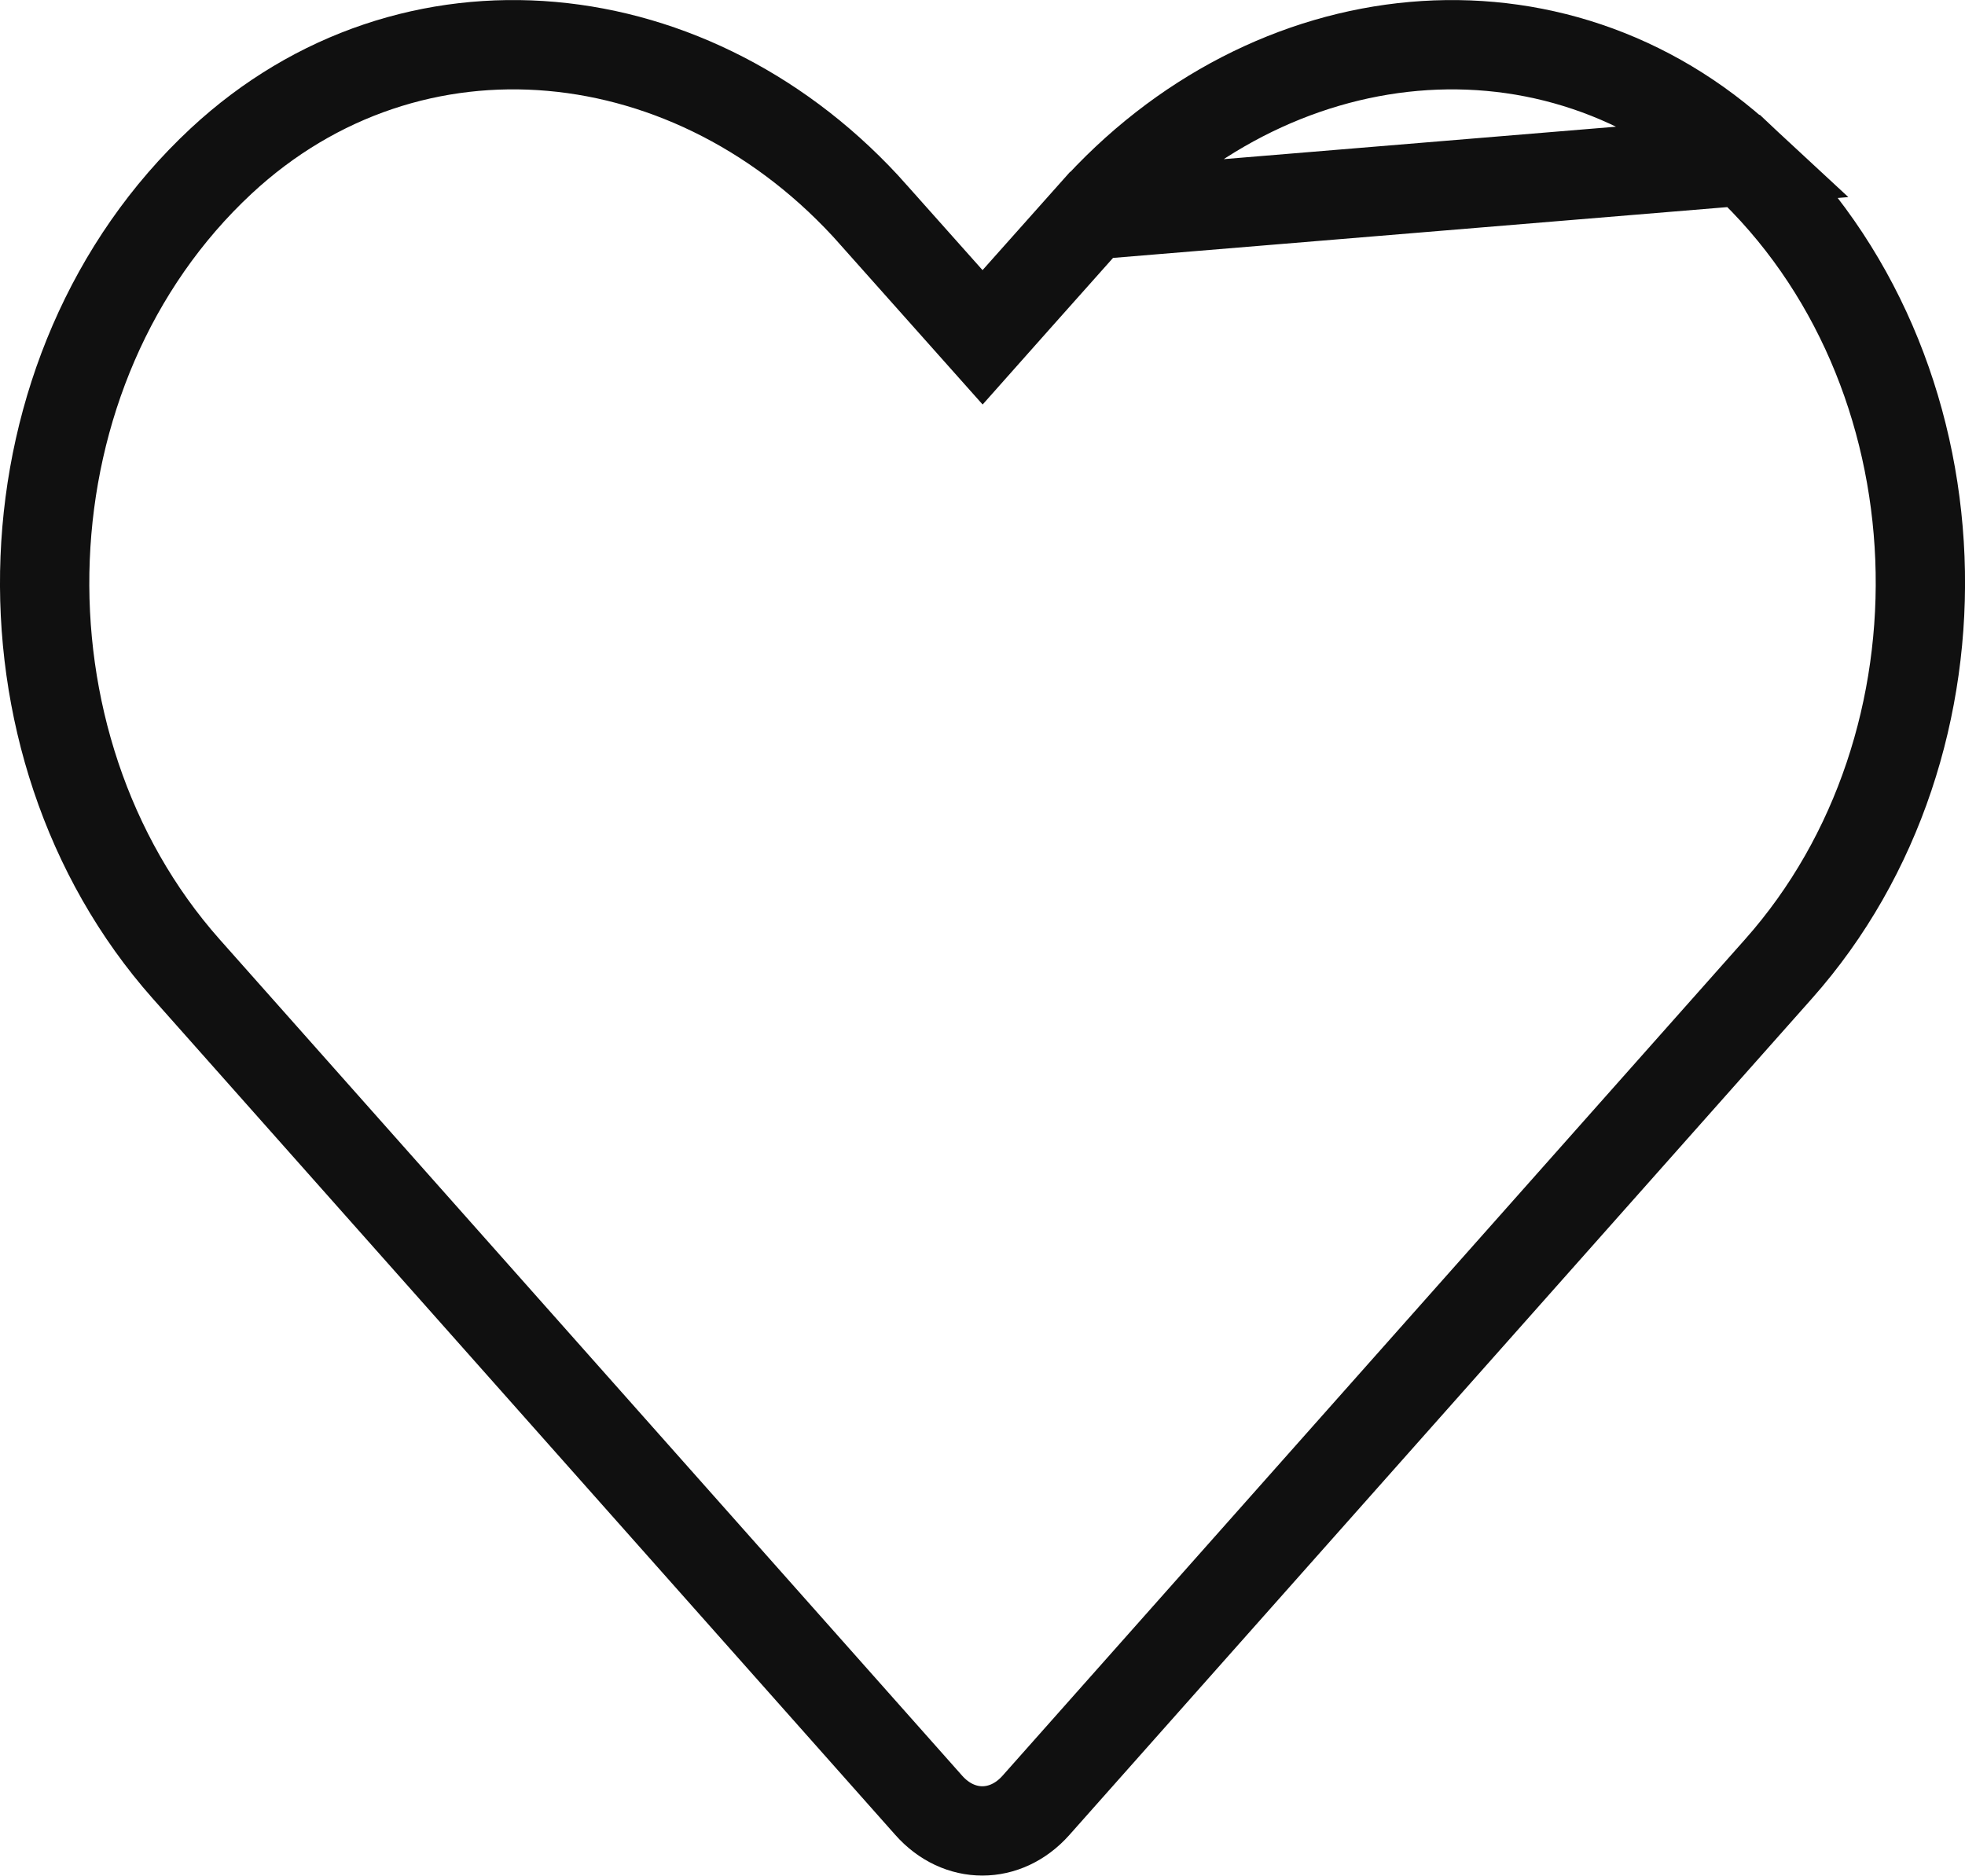
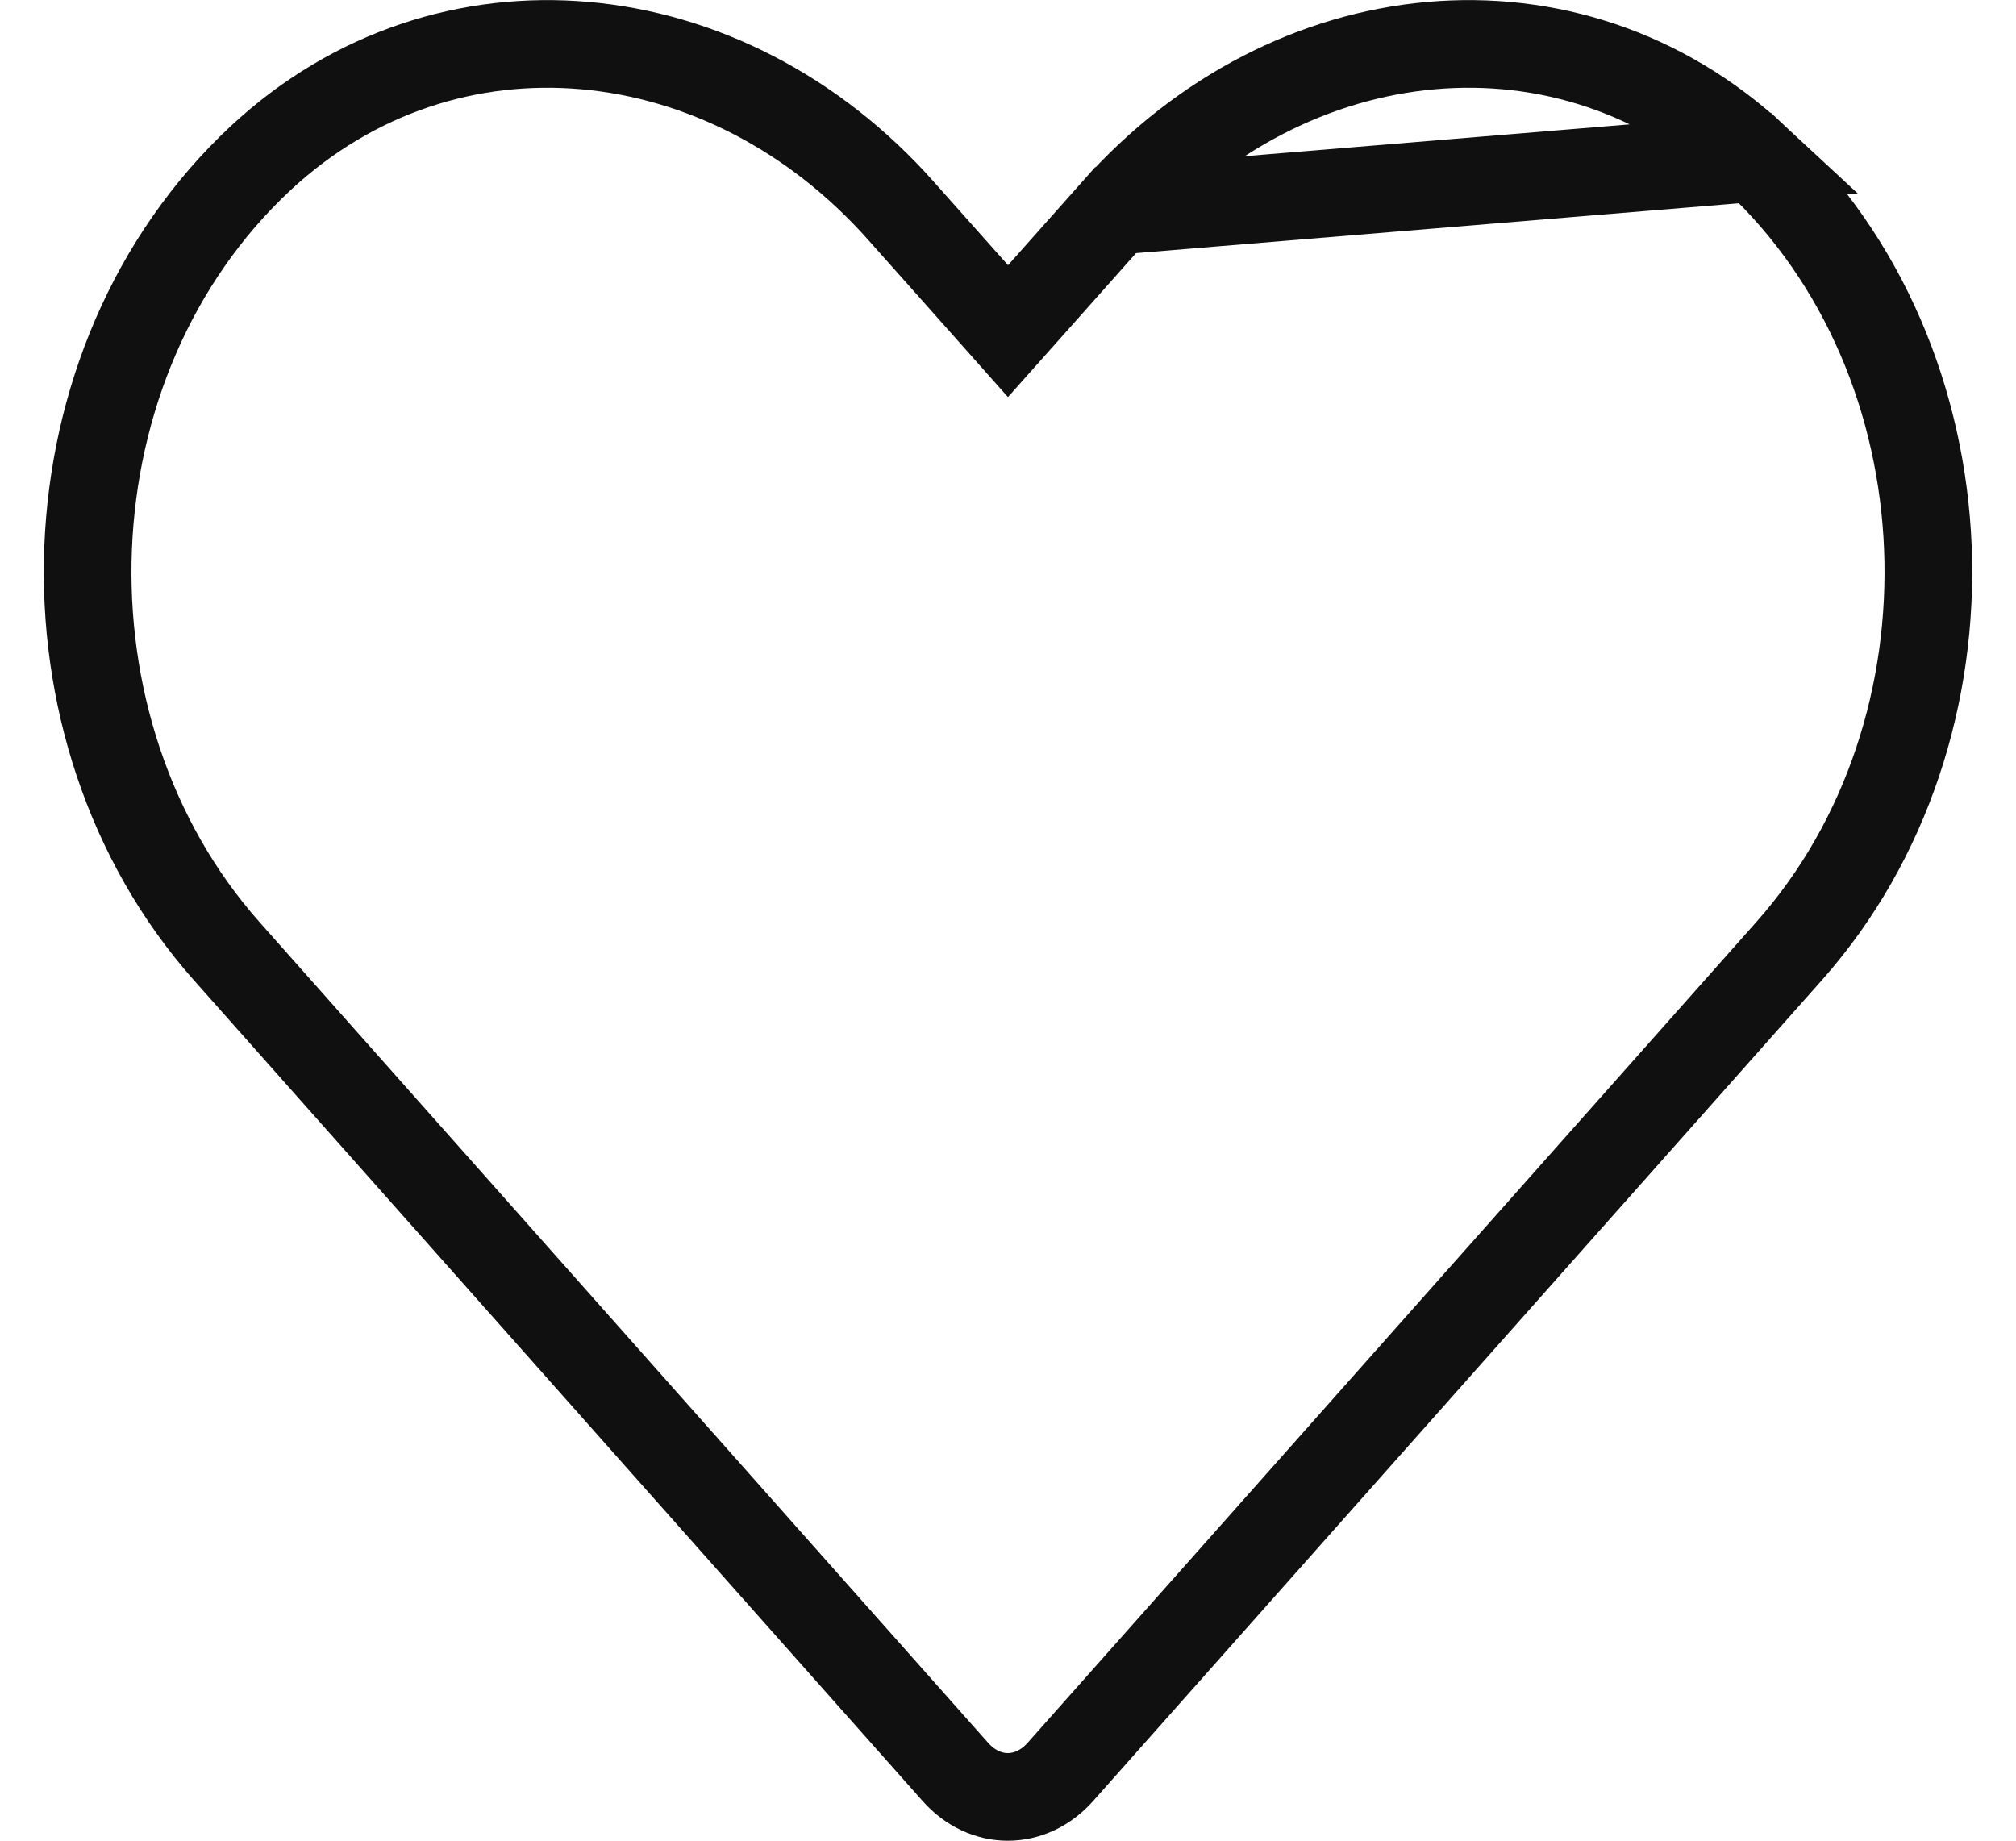
- <svg xmlns="http://www.w3.org/2000/svg" width="22" height="21" viewBox="0 0 22 21" fill="none">
-   <g id="Like">
-     <path id="Vector" d="M12.221 2.406L12.221 2.406L11.374 3.357L11.001 3.777L10.627 3.357L9.78 2.406L9.78 2.405C7.783 0.153 4.598 -0.17 2.477 1.802C-0.018 4.125 -0.155 8.324 2.085 10.85L10.399 20.215C10.399 20.215 10.399 20.215 10.399 20.215C10.737 20.596 11.259 20.596 11.598 20.215C11.598 20.215 11.598 20.215 11.598 20.215L19.912 10.849L19.912 10.849C22.156 8.323 22.019 4.125 19.524 1.802L12.221 2.406ZM12.221 2.406C14.223 0.152 17.404 -0.169 19.524 1.802L12.221 2.406Z" stroke="#101010" />
-   </g>
+ <svg xmlns="http://www.w3.org/2000/svg" width="23" height="21" viewBox="0 0 23 21" fill="none">
+   <path d="M12.721 2.406L12.72 2.406L11.874 3.358L11.5 3.778L11.127 3.358L10.28 2.406L10.28 2.406C8.282 0.153 5.097 -0.169 2.976 1.802C0.482 4.125 0.345 8.324 2.585 10.85L10.899 20.215C10.899 20.215 10.899 20.215 10.899 20.215C11.237 20.596 11.759 20.596 12.098 20.215C12.098 20.215 12.098 20.215 12.098 20.215L20.412 10.85L20.412 10.85C22.656 8.324 22.518 4.125 20.024 1.802L12.721 2.406ZM12.721 2.406C14.722 0.153 17.903 -0.169 20.024 1.802L12.721 2.406Z" stroke="#101010" />
</svg>
